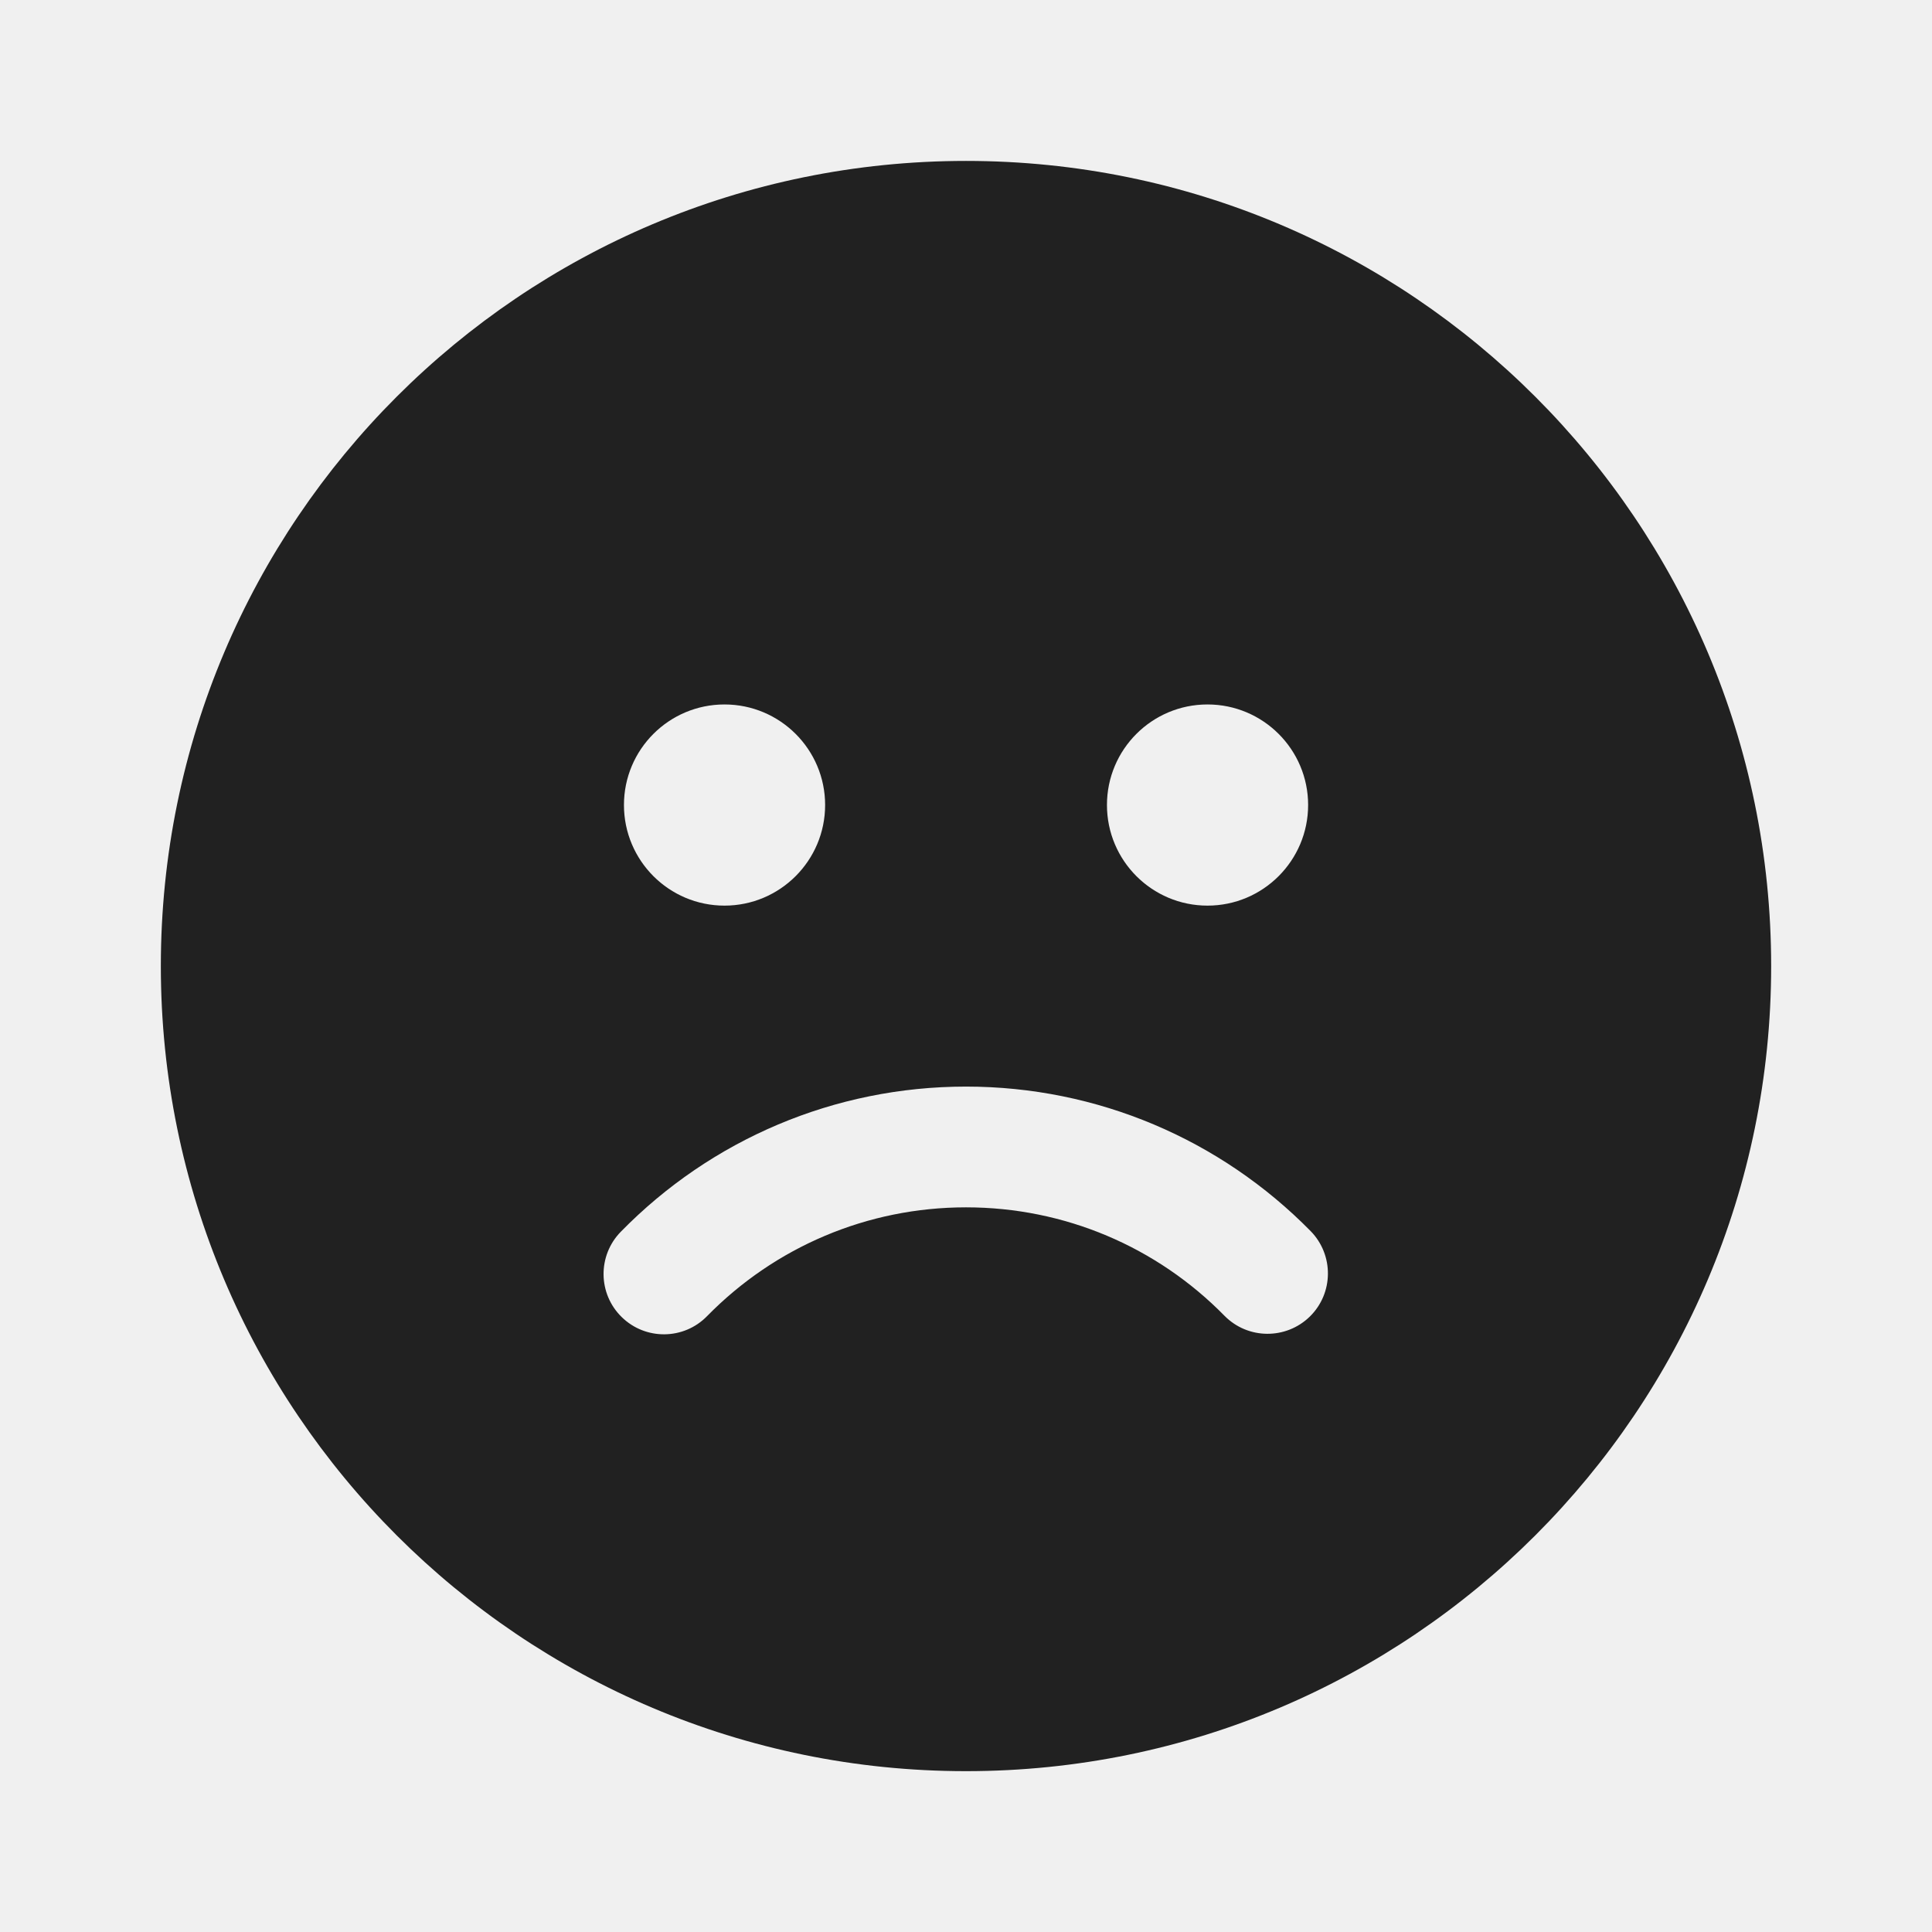
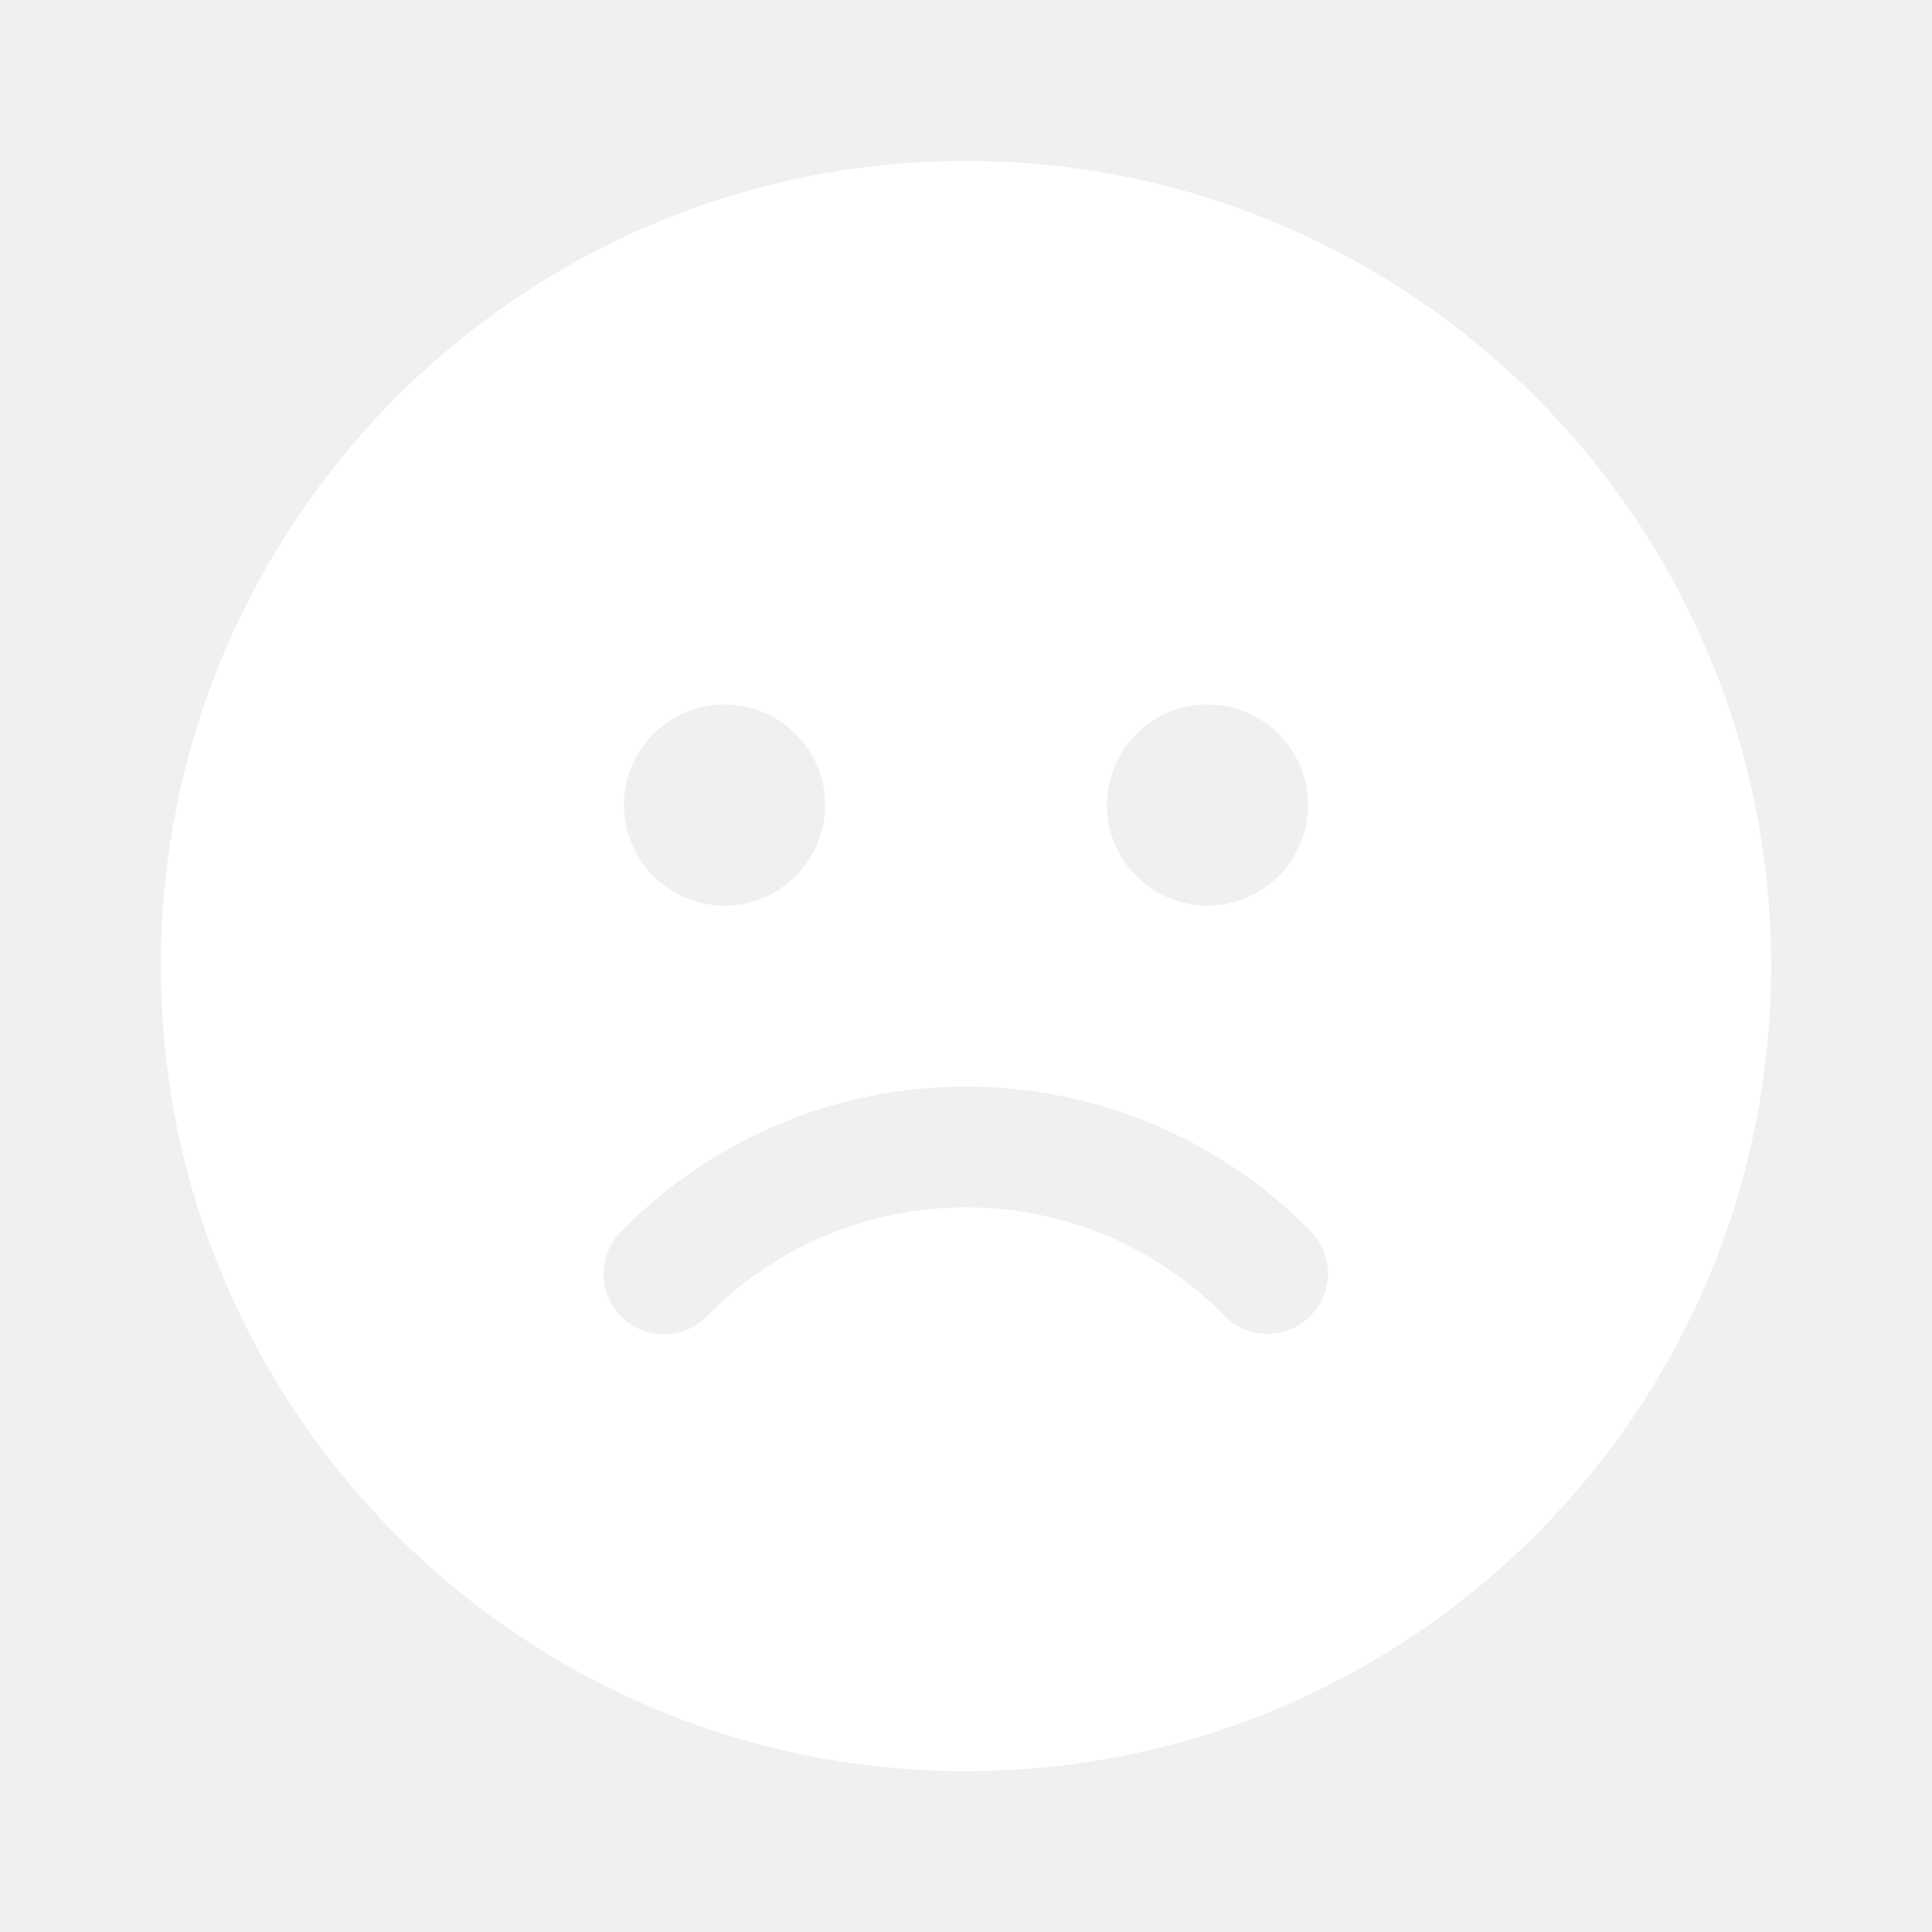
- <svg xmlns="http://www.w3.org/2000/svg" width="24px" height="24px" viewBox="0 0 24 24" version="1.1">
+ <svg xmlns="http://www.w3.org/2000/svg" width="50px" height="50px" viewBox="0 0 24 24" version="1.1">
  <g id="🔍-Product-Icons" stroke="none" stroke-width="1" fill="none" fill-rule="evenodd">
-     <g id="ic_fluent_emoji_sad_24_filled" fill="#212121" fill-rule="nonzero">
+     <g id="ic_fluent_emoji_sad_24_filled" fill="#FFFFFF" fill-rule="nonzero">
      <path d="M12,1.999 C17.524,1.999 22.002,6.477 22.002,12.001 C22.002,17.524 17.524,22.002 12,22.002 C6.476,22.002 1.998,17.524 1.998,12.001 C1.998,6.477 6.476,1.999 12,1.999 Z M12,13.498 C10.365,13.498 8.833,14.156 7.712,15.301 C7.422,15.597 7.427,16.072 7.723,16.361 C8.019,16.651 8.494,16.646 8.783,16.35 C9.625,15.491 10.773,14.998 12,14.998 C13.225,14.998 14.37,15.488 15.211,16.345 C15.501,16.64 15.976,16.644 16.272,16.354 C16.567,16.064 16.571,15.589 16.281,15.293 C15.16,14.153 13.631,13.498 12,13.498 Z M9,8.751 C8.31,8.751 7.751,9.31 7.751,10 C7.751,10.69 8.31,11.25 9,11.25 C9.69,11.25 10.25,10.69 10.25,10 C10.25,9.31 9.69,8.751 9,8.751 Z M15,8.751 C14.31,8.751 13.751,9.31 13.751,10 C13.751,10.69 14.31,11.25 15,11.25 C15.69,11.25 16.25,10.69 16.25,10 C16.25,9.31 15.69,8.751 15,8.751 Z" id="🎨-Color" />
    </g>
  </g>
</svg>
